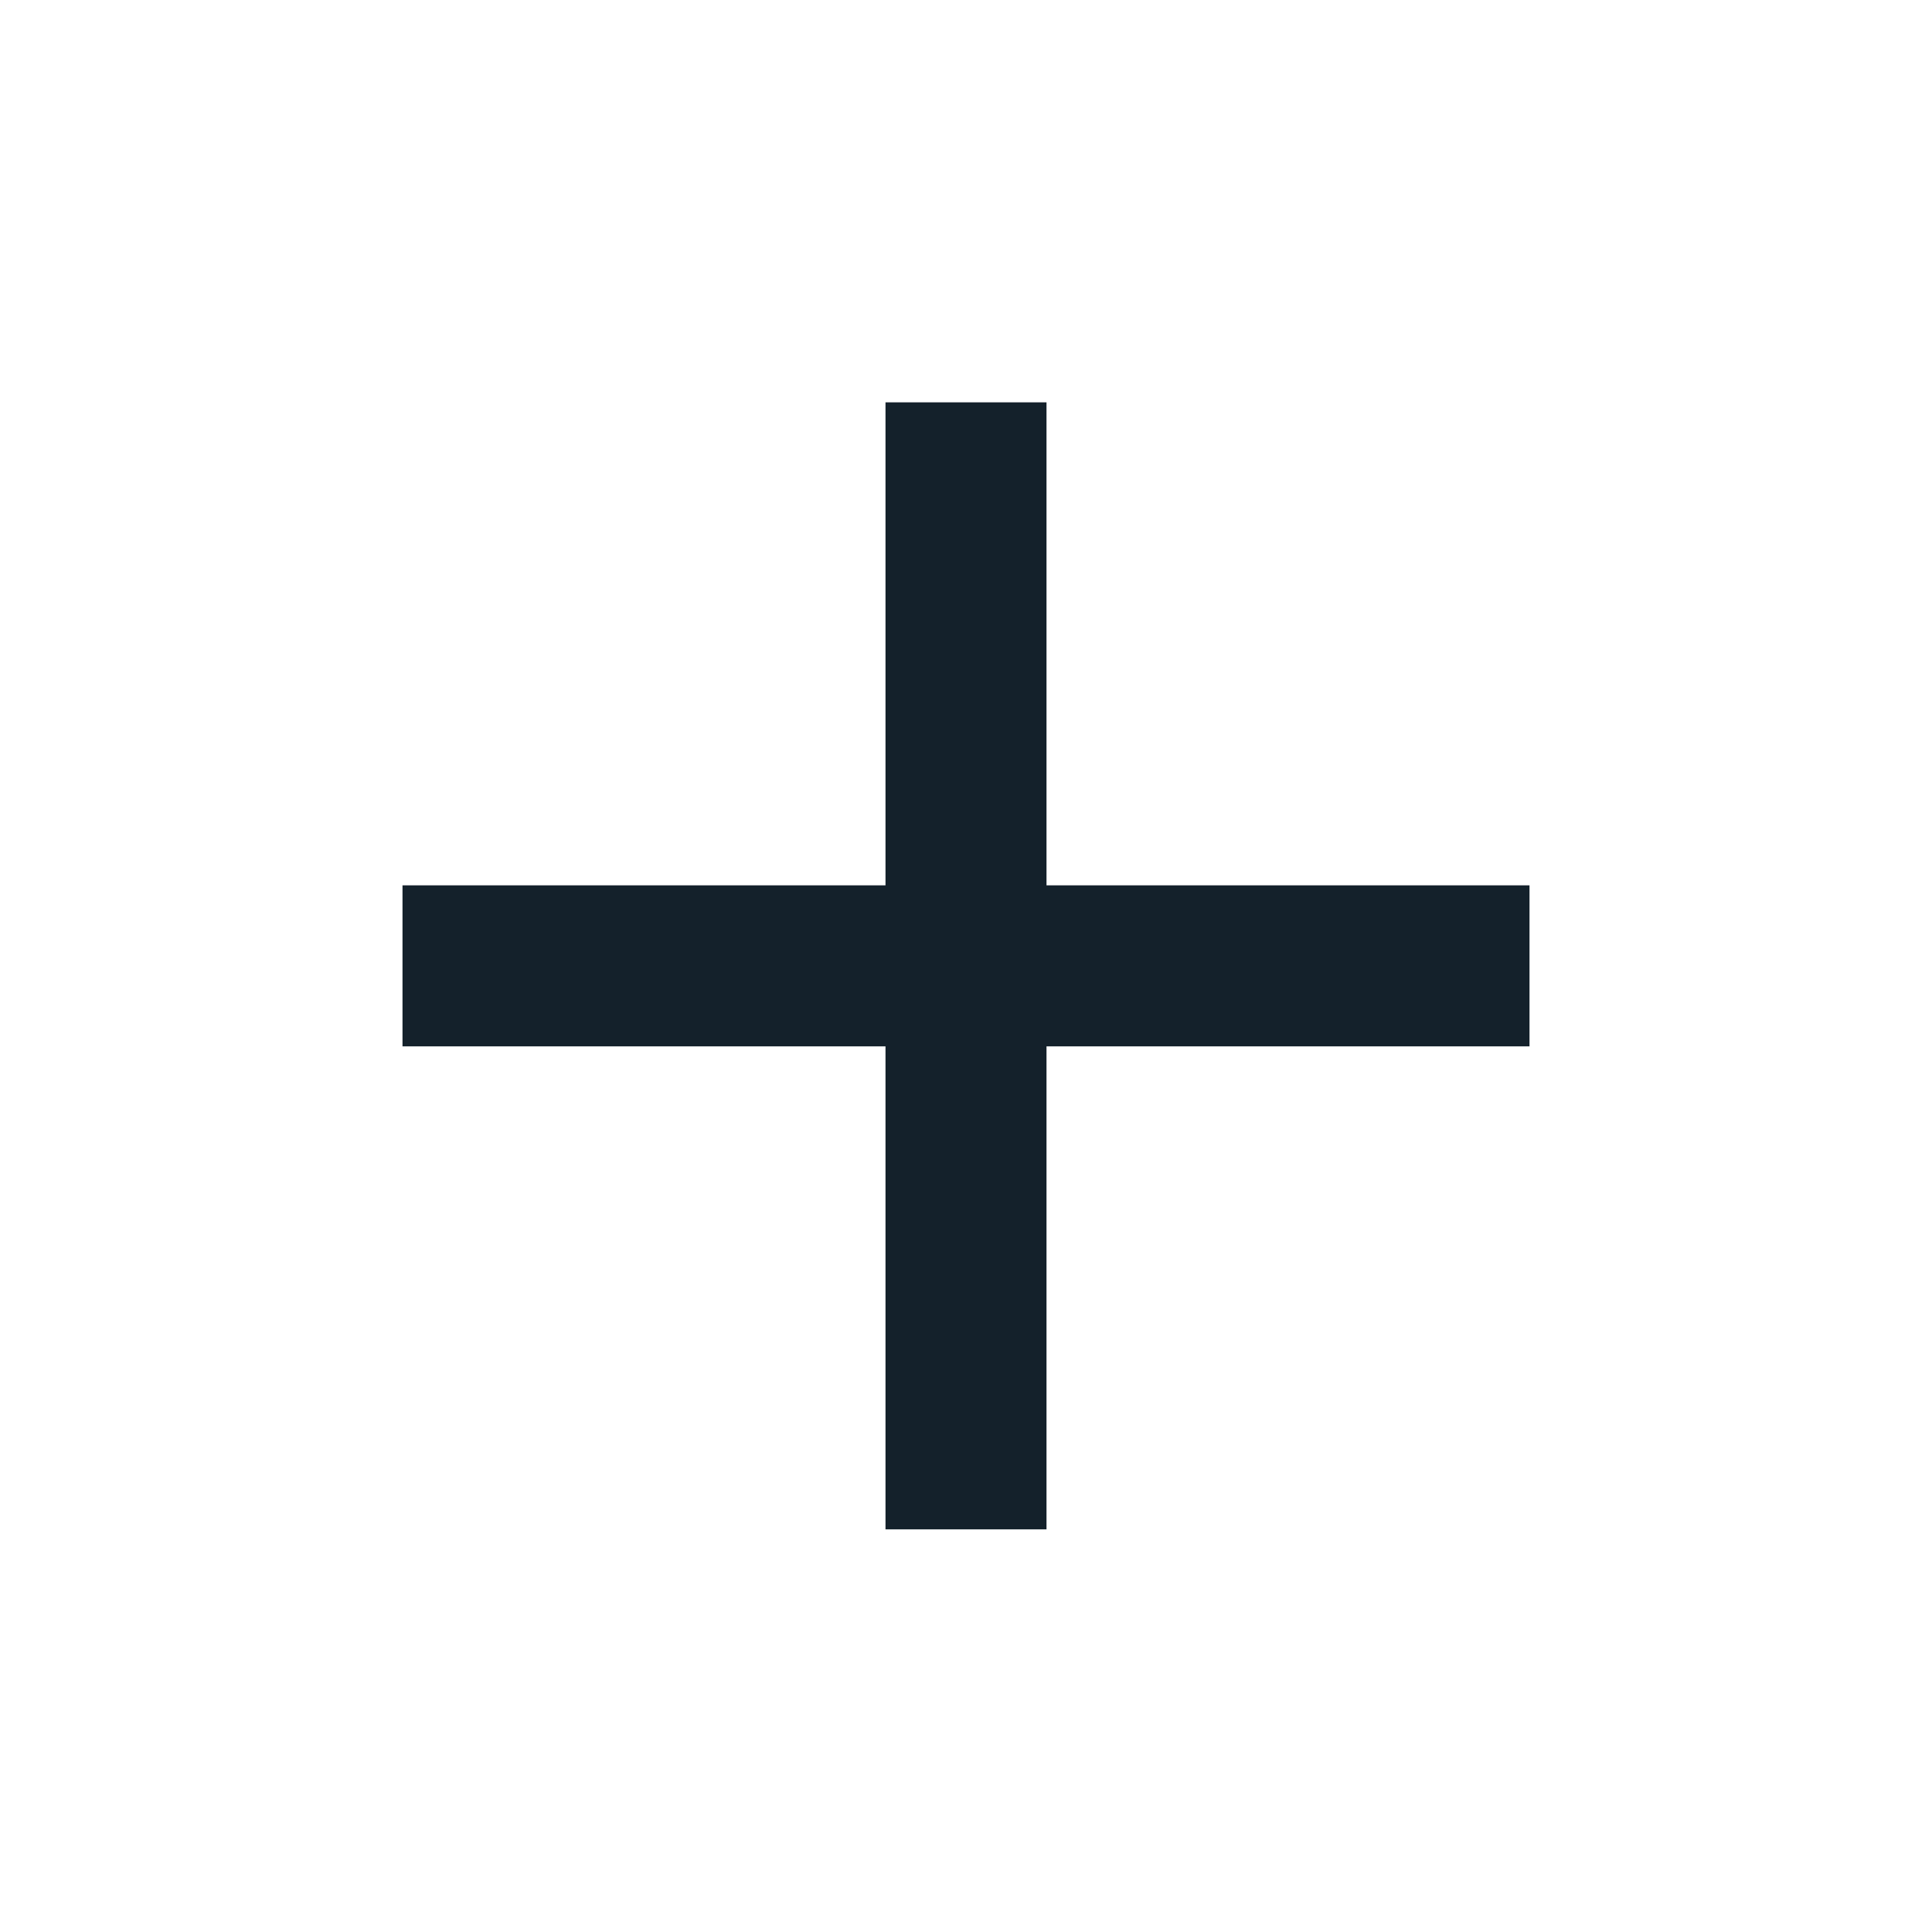
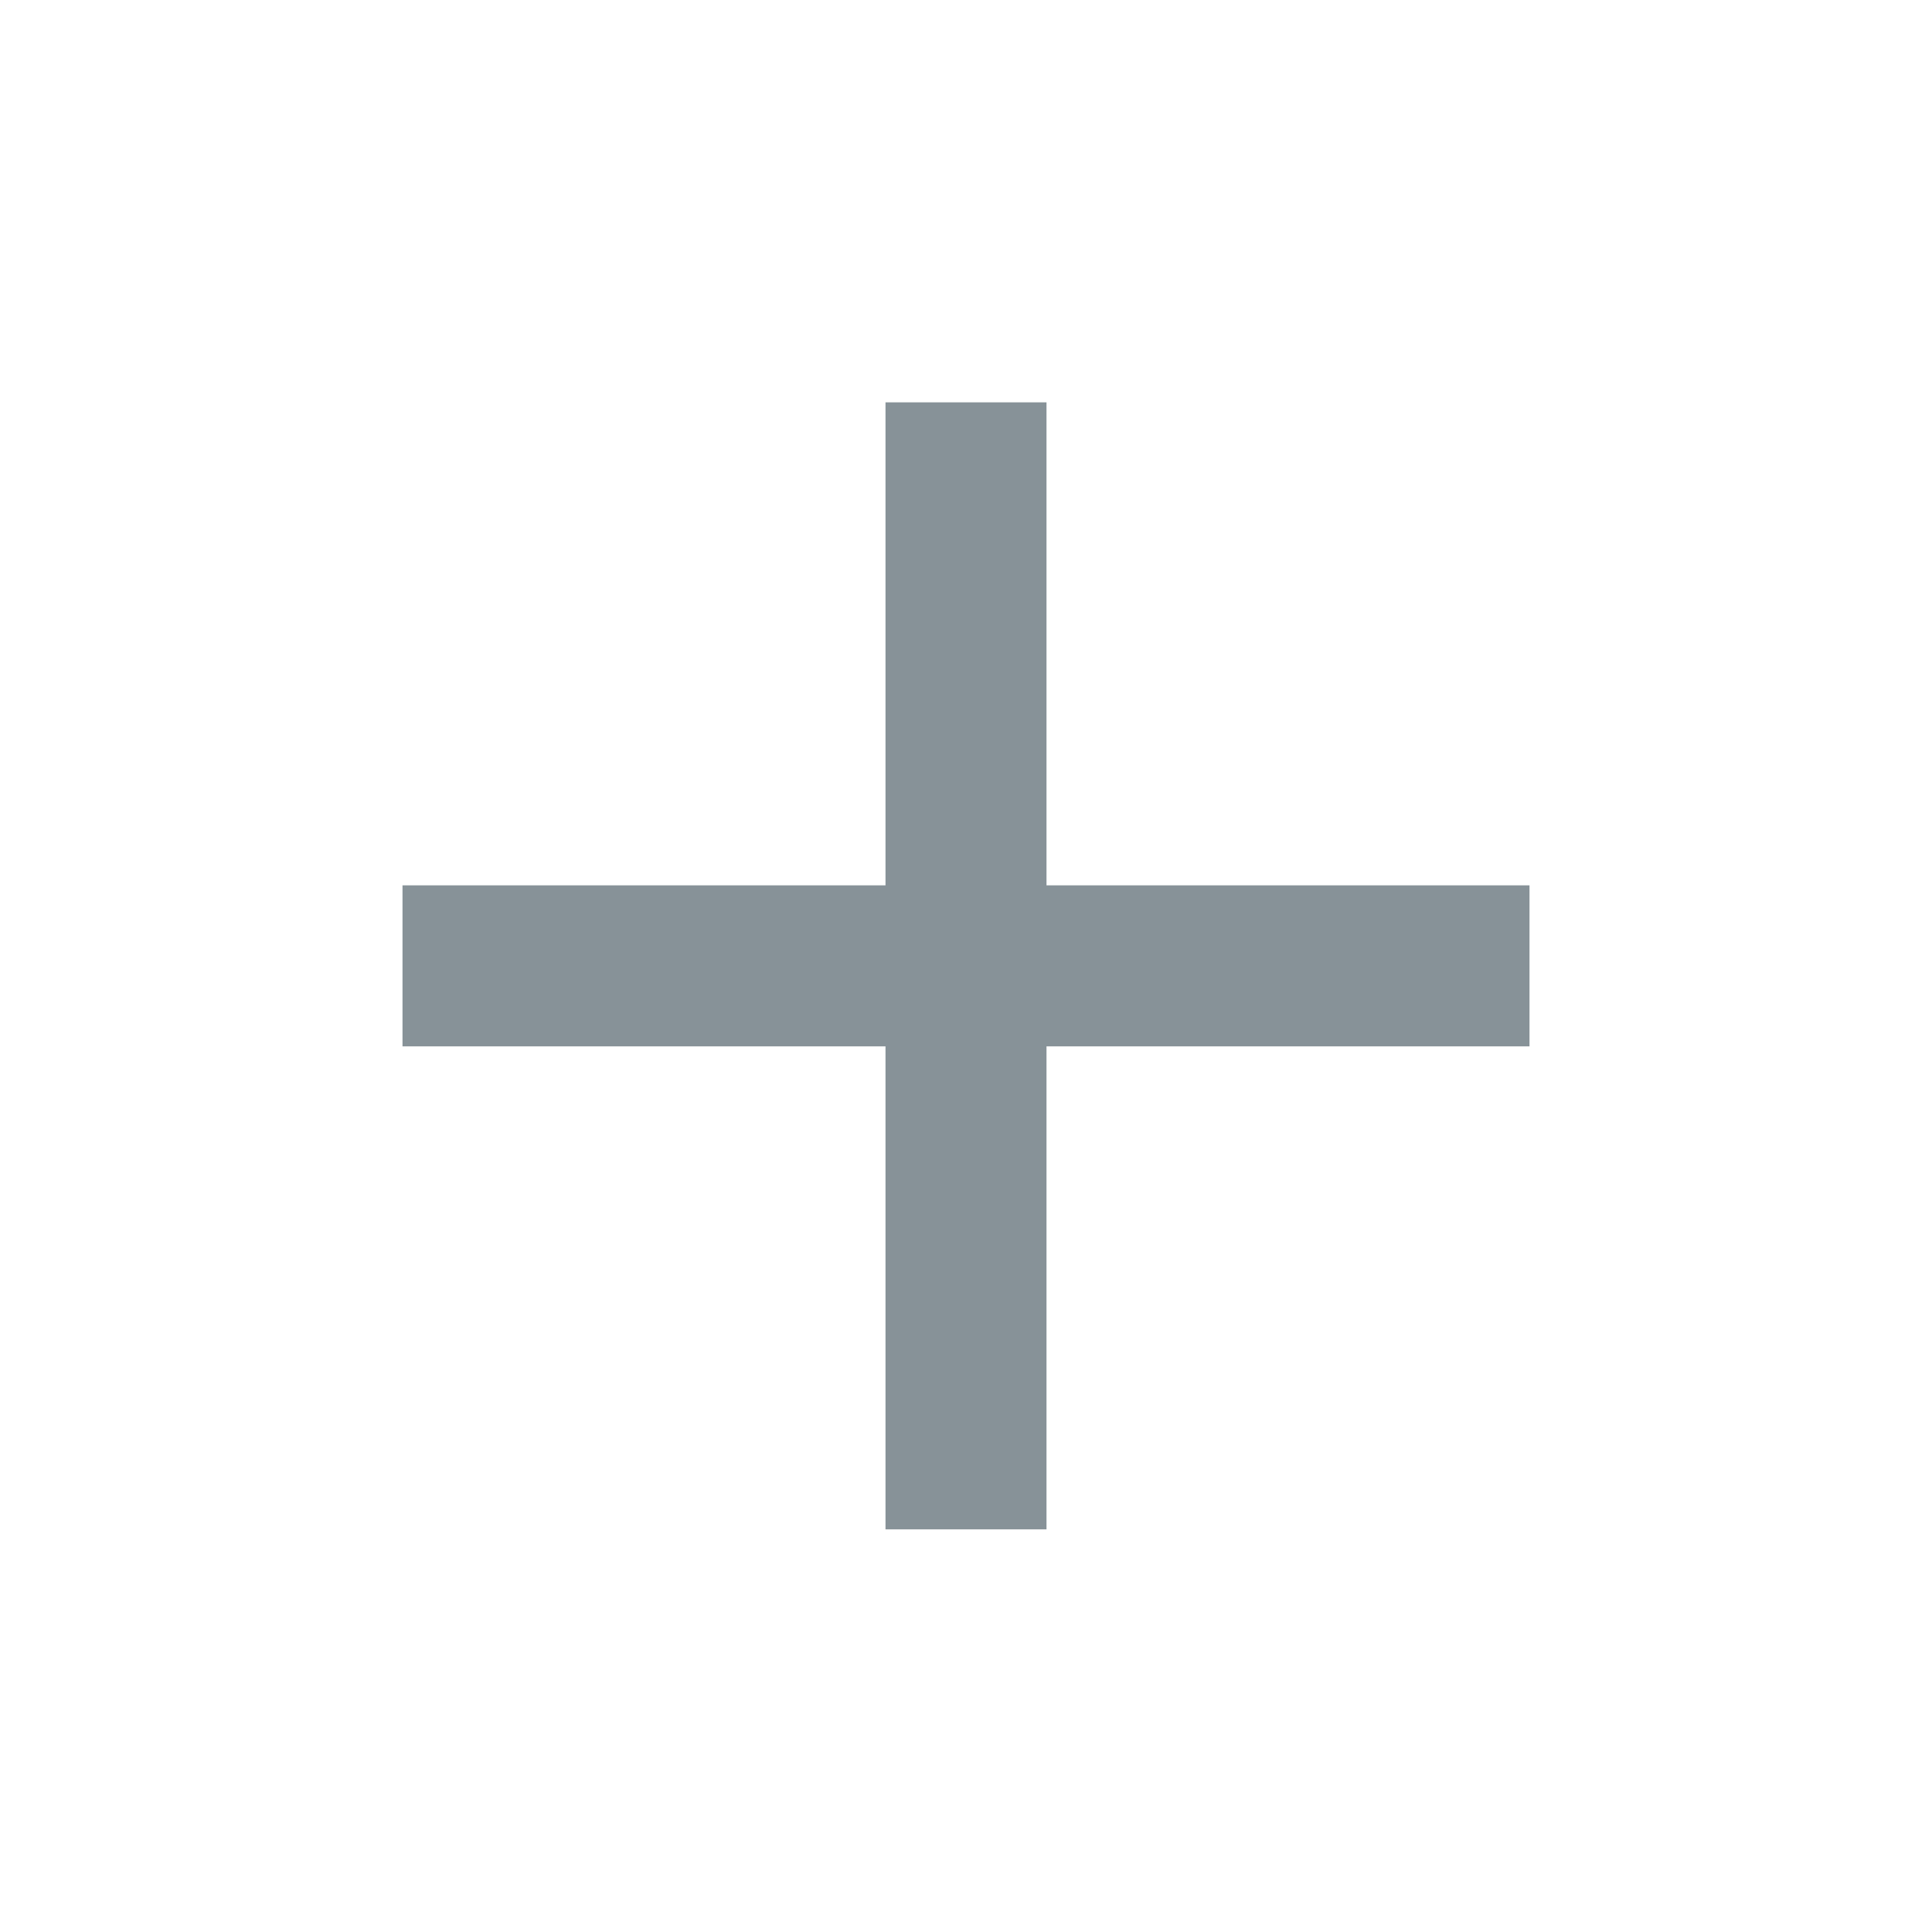
<svg xmlns="http://www.w3.org/2000/svg" width="24" height="24" viewBox="0 0 24 24" fill="none">
-   <path d="M19 12.998H13V18.998H11V12.998H5V10.998H11V4.998H13V10.998H19V12.998Z" fill="#14212B" />
+   <path d="M19 12.998H13V18.998H11V12.998H5V10.998H11V4.998H13V10.998H19V12.998Z" fill="#879298" />
</svg>
